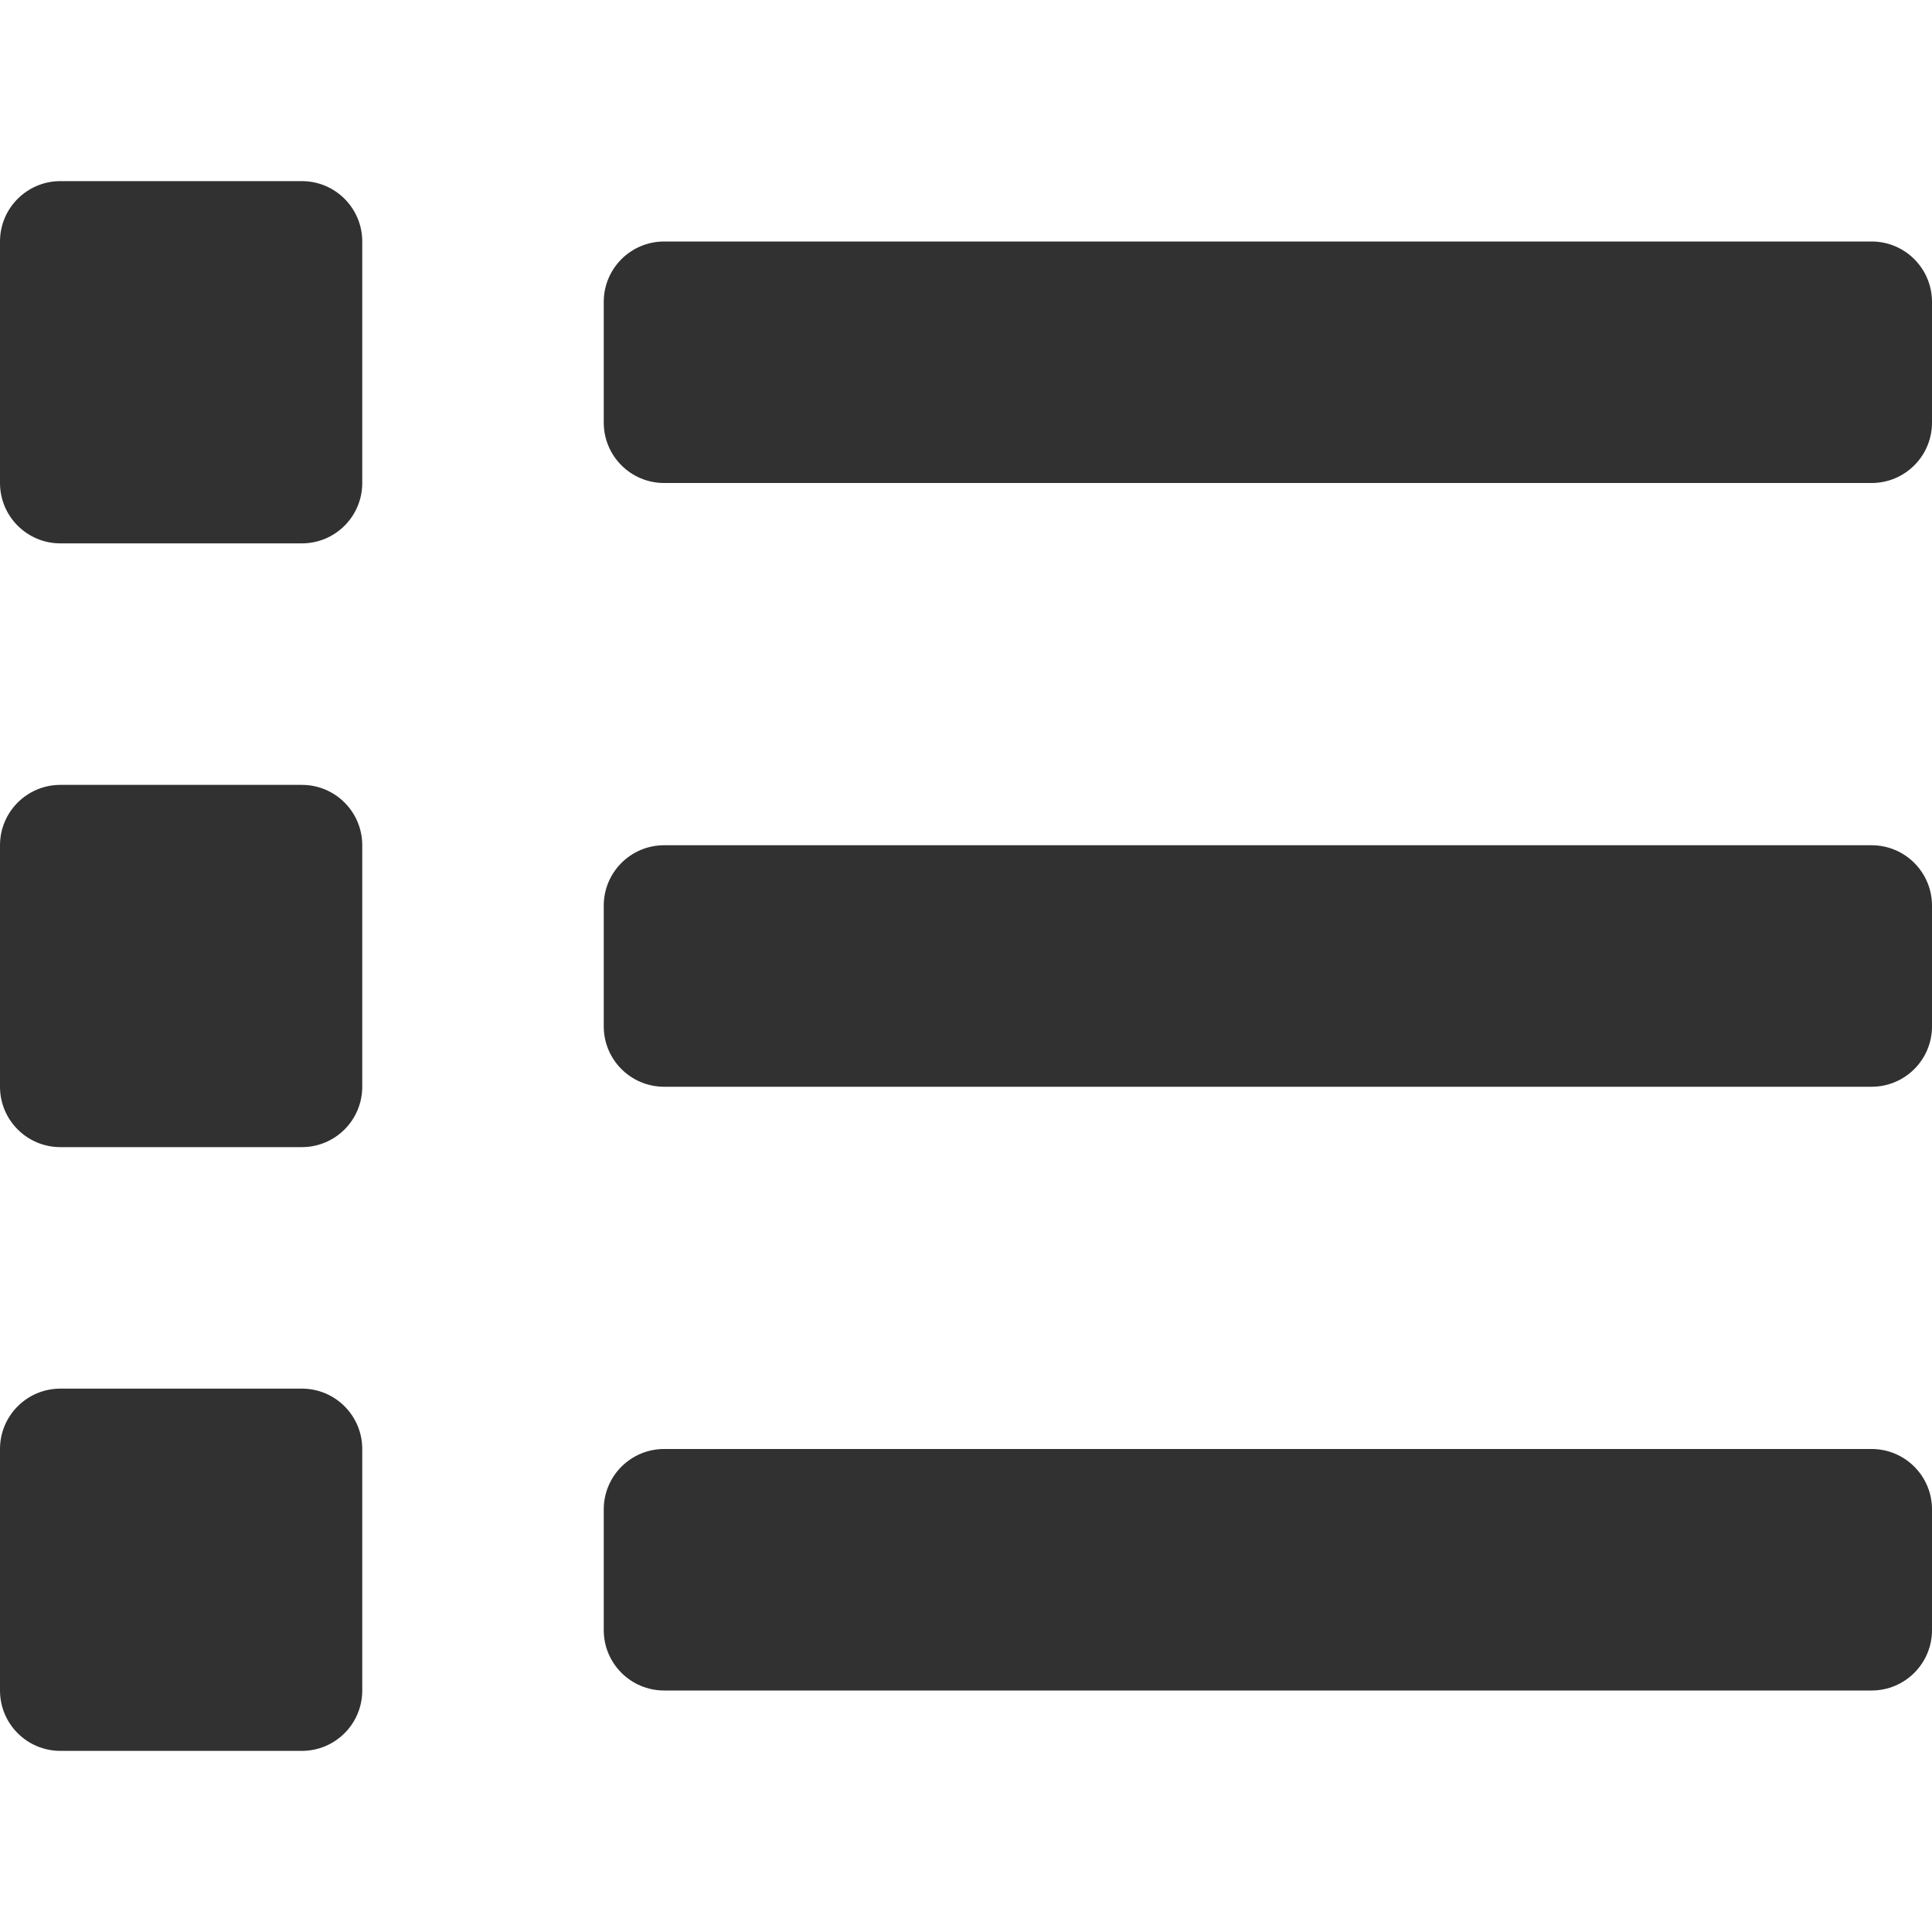
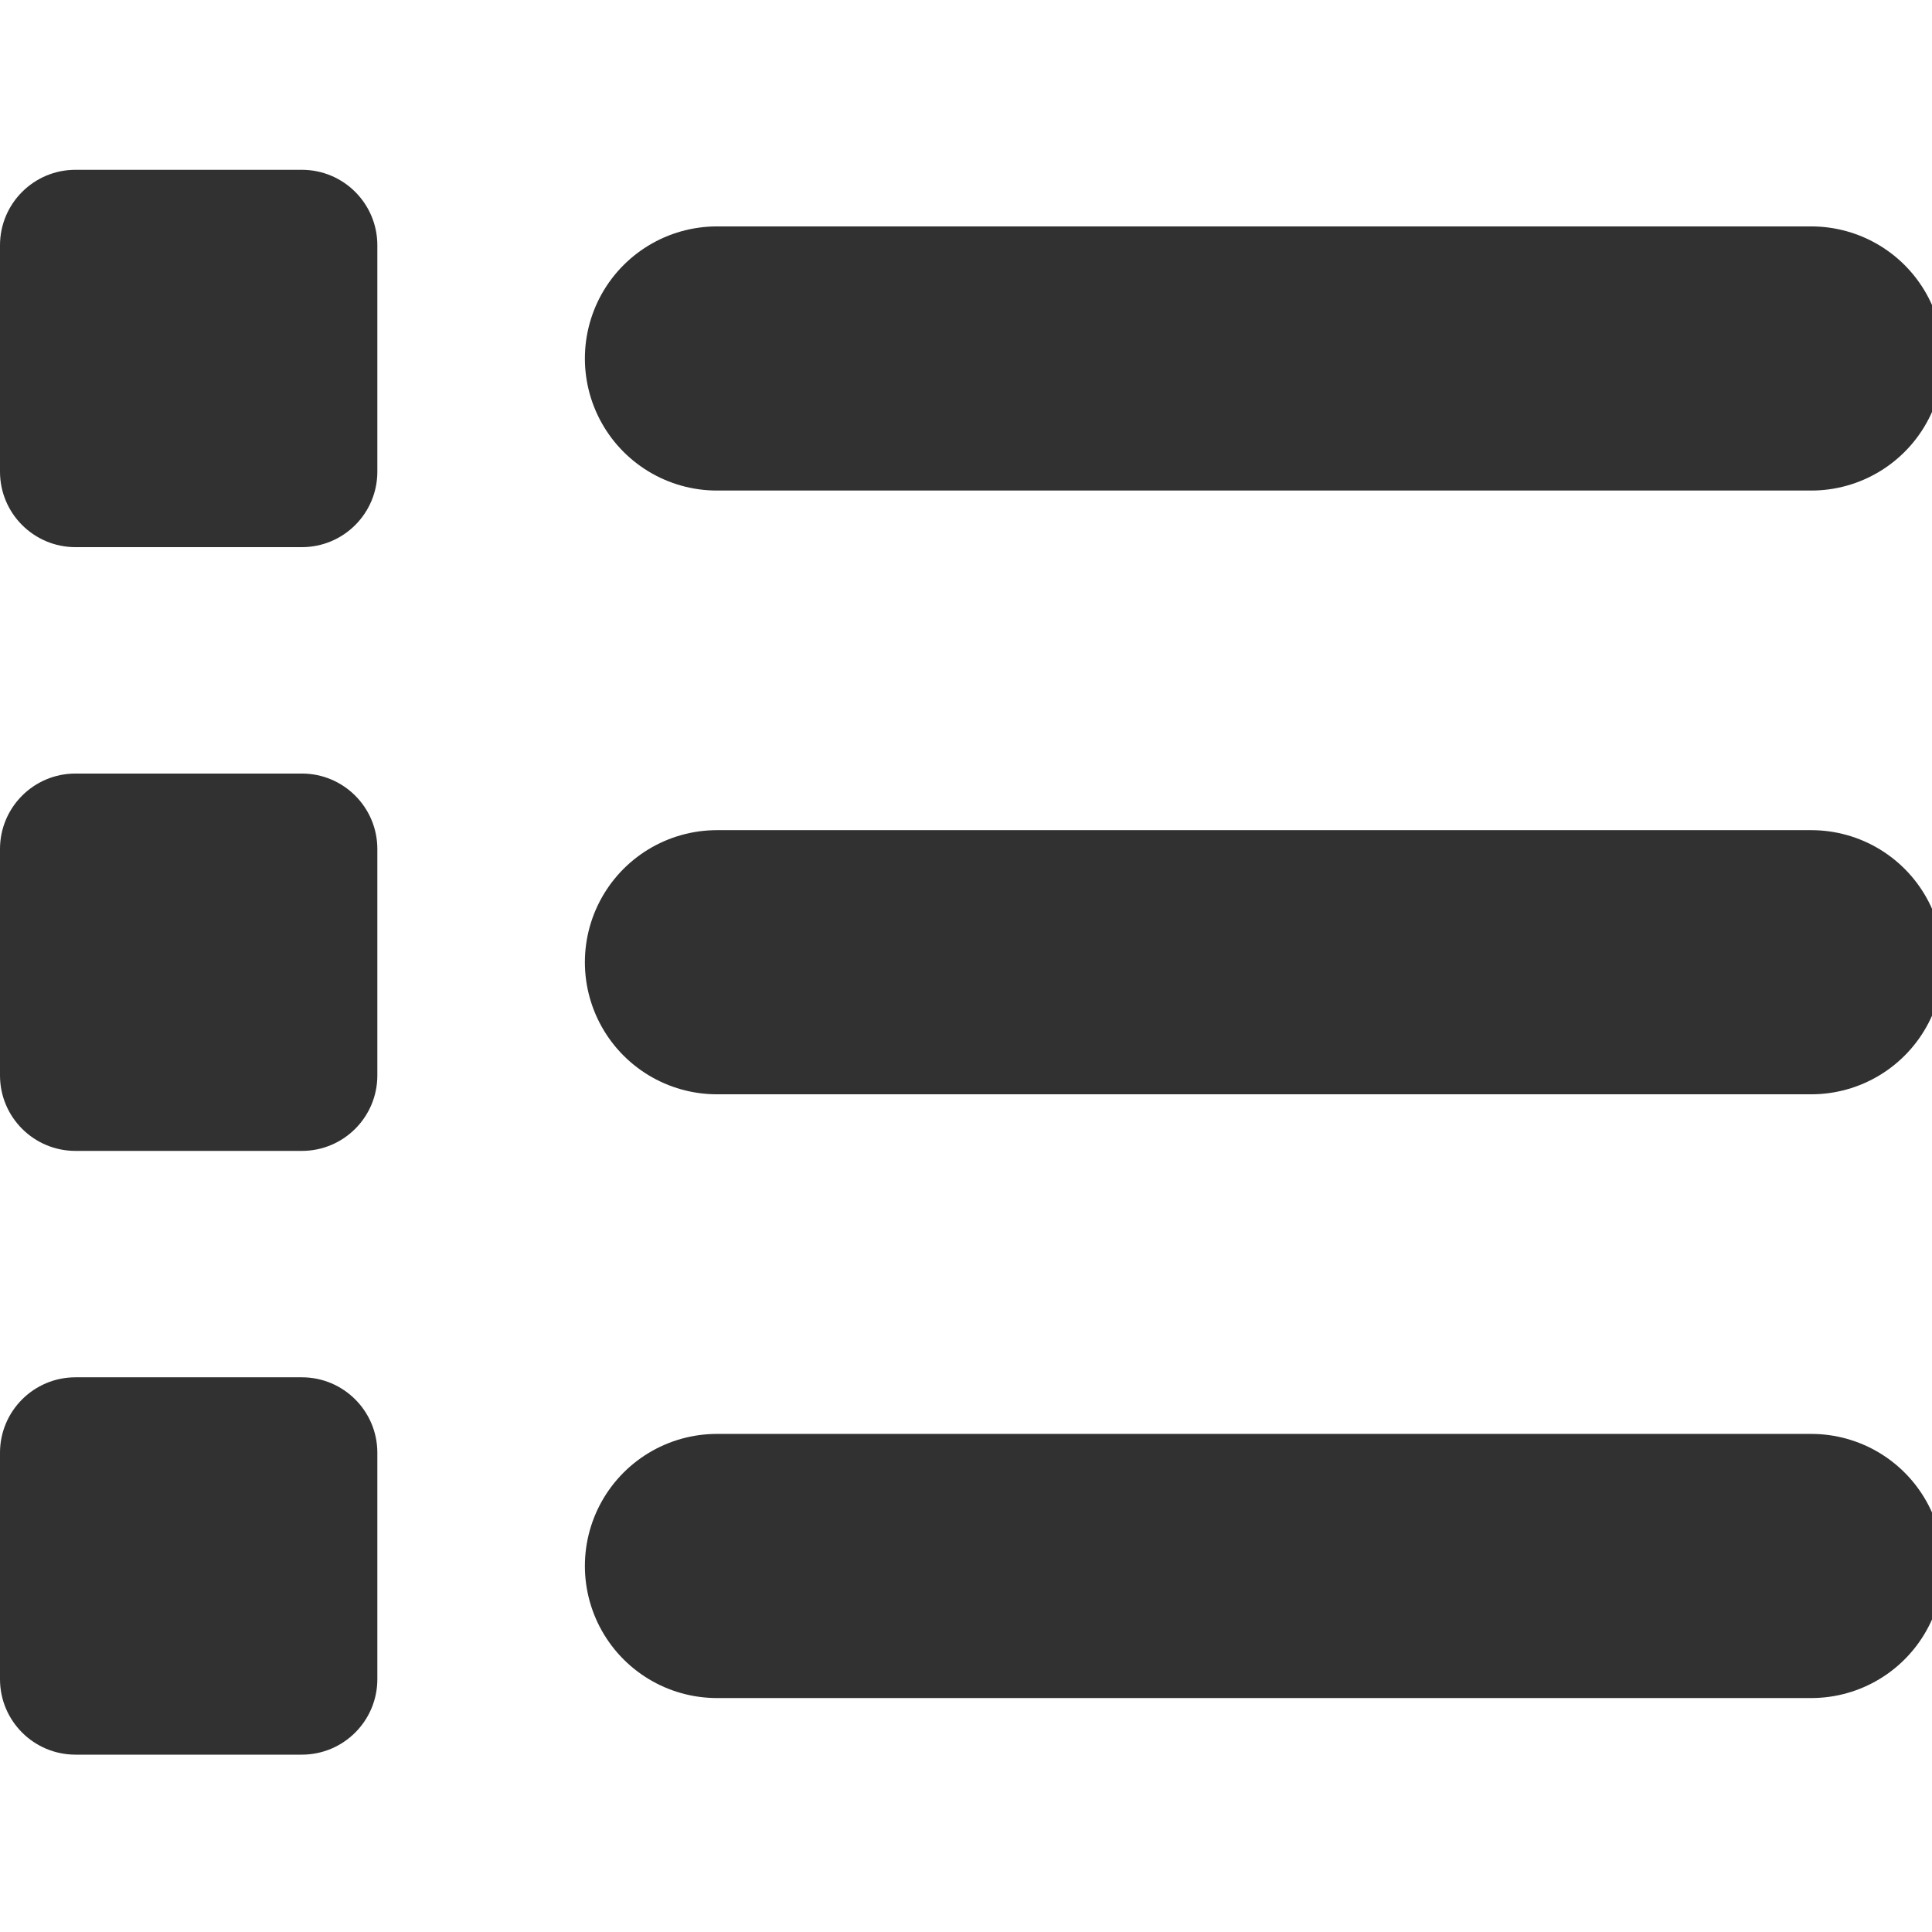
<svg xmlns="http://www.w3.org/2000/svg" aria-hidden="true" focusable="false" data-prefix="fas" data-icon="list" class="svg-inline--fa fa-list fa-w-16" role="img" viewBox="0 0 512 512">
-   <path fill="#313131" d="M80 368H16a16 16 0 0 0-16 16v64a16 16 0 0 0 16 16h64a16 16 0 0 0 16-16v-64a16 16 0 0 0-16-16zm0-320H16A16 16 0 0 0 0 64v64a16 16 0 0 0 16 16h64a16 16 0 0 0 16-16V64a16 16 0 0 0-16-16zm0 160H16a16 16 0 0 0-16 16v64a16 16 0 0 0 16 16h64a16 16 0 0 0 16-16v-64a16 16 0 0 0-16-16zm416 176H176a16 16 0 0 0-16 16v32a16 16 0 0 0 16 16h320a16 16 0 0 0 16-16v-32a16 16 0 0 0-16-16zm0-320H176a16 16 0 0 0-16 16v32a16 16 0 0 0 16 16h320a16 16 0 0 0 16-16V80a16 16 0 0 0-16-16zm0 160H176a16 16 0 0 0-16 16v32a16 16 0 0 0 16 16h320a16 16 0 0 0 16-16v-32a16 16 0 0 0-16-16z" />
+   <line x1="190" y1="95" x2="480" y2="95" stroke="#313131" stroke-width="70" stroke-linecap="round" />
+   <rect x="0" y="45" width="100" height="100" fill="#313131" rx="20" ry="20" />
+   <line x1="190" y1="255" x2="480" y2="255" stroke="#313131" stroke-width="70" stroke-linecap="round" />
+   <rect x="0" y="205" width="100" height="100" fill="#313131" rx="20" ry="20" />
+   <line x1="190" y1="415" x2="480" y2="415" stroke="#313131" stroke-width="70" stroke-linecap="round" />
+   <rect x="0" y="365" width="100" height="100" fill="#313131" rx="20" ry="20" />
</svg>
